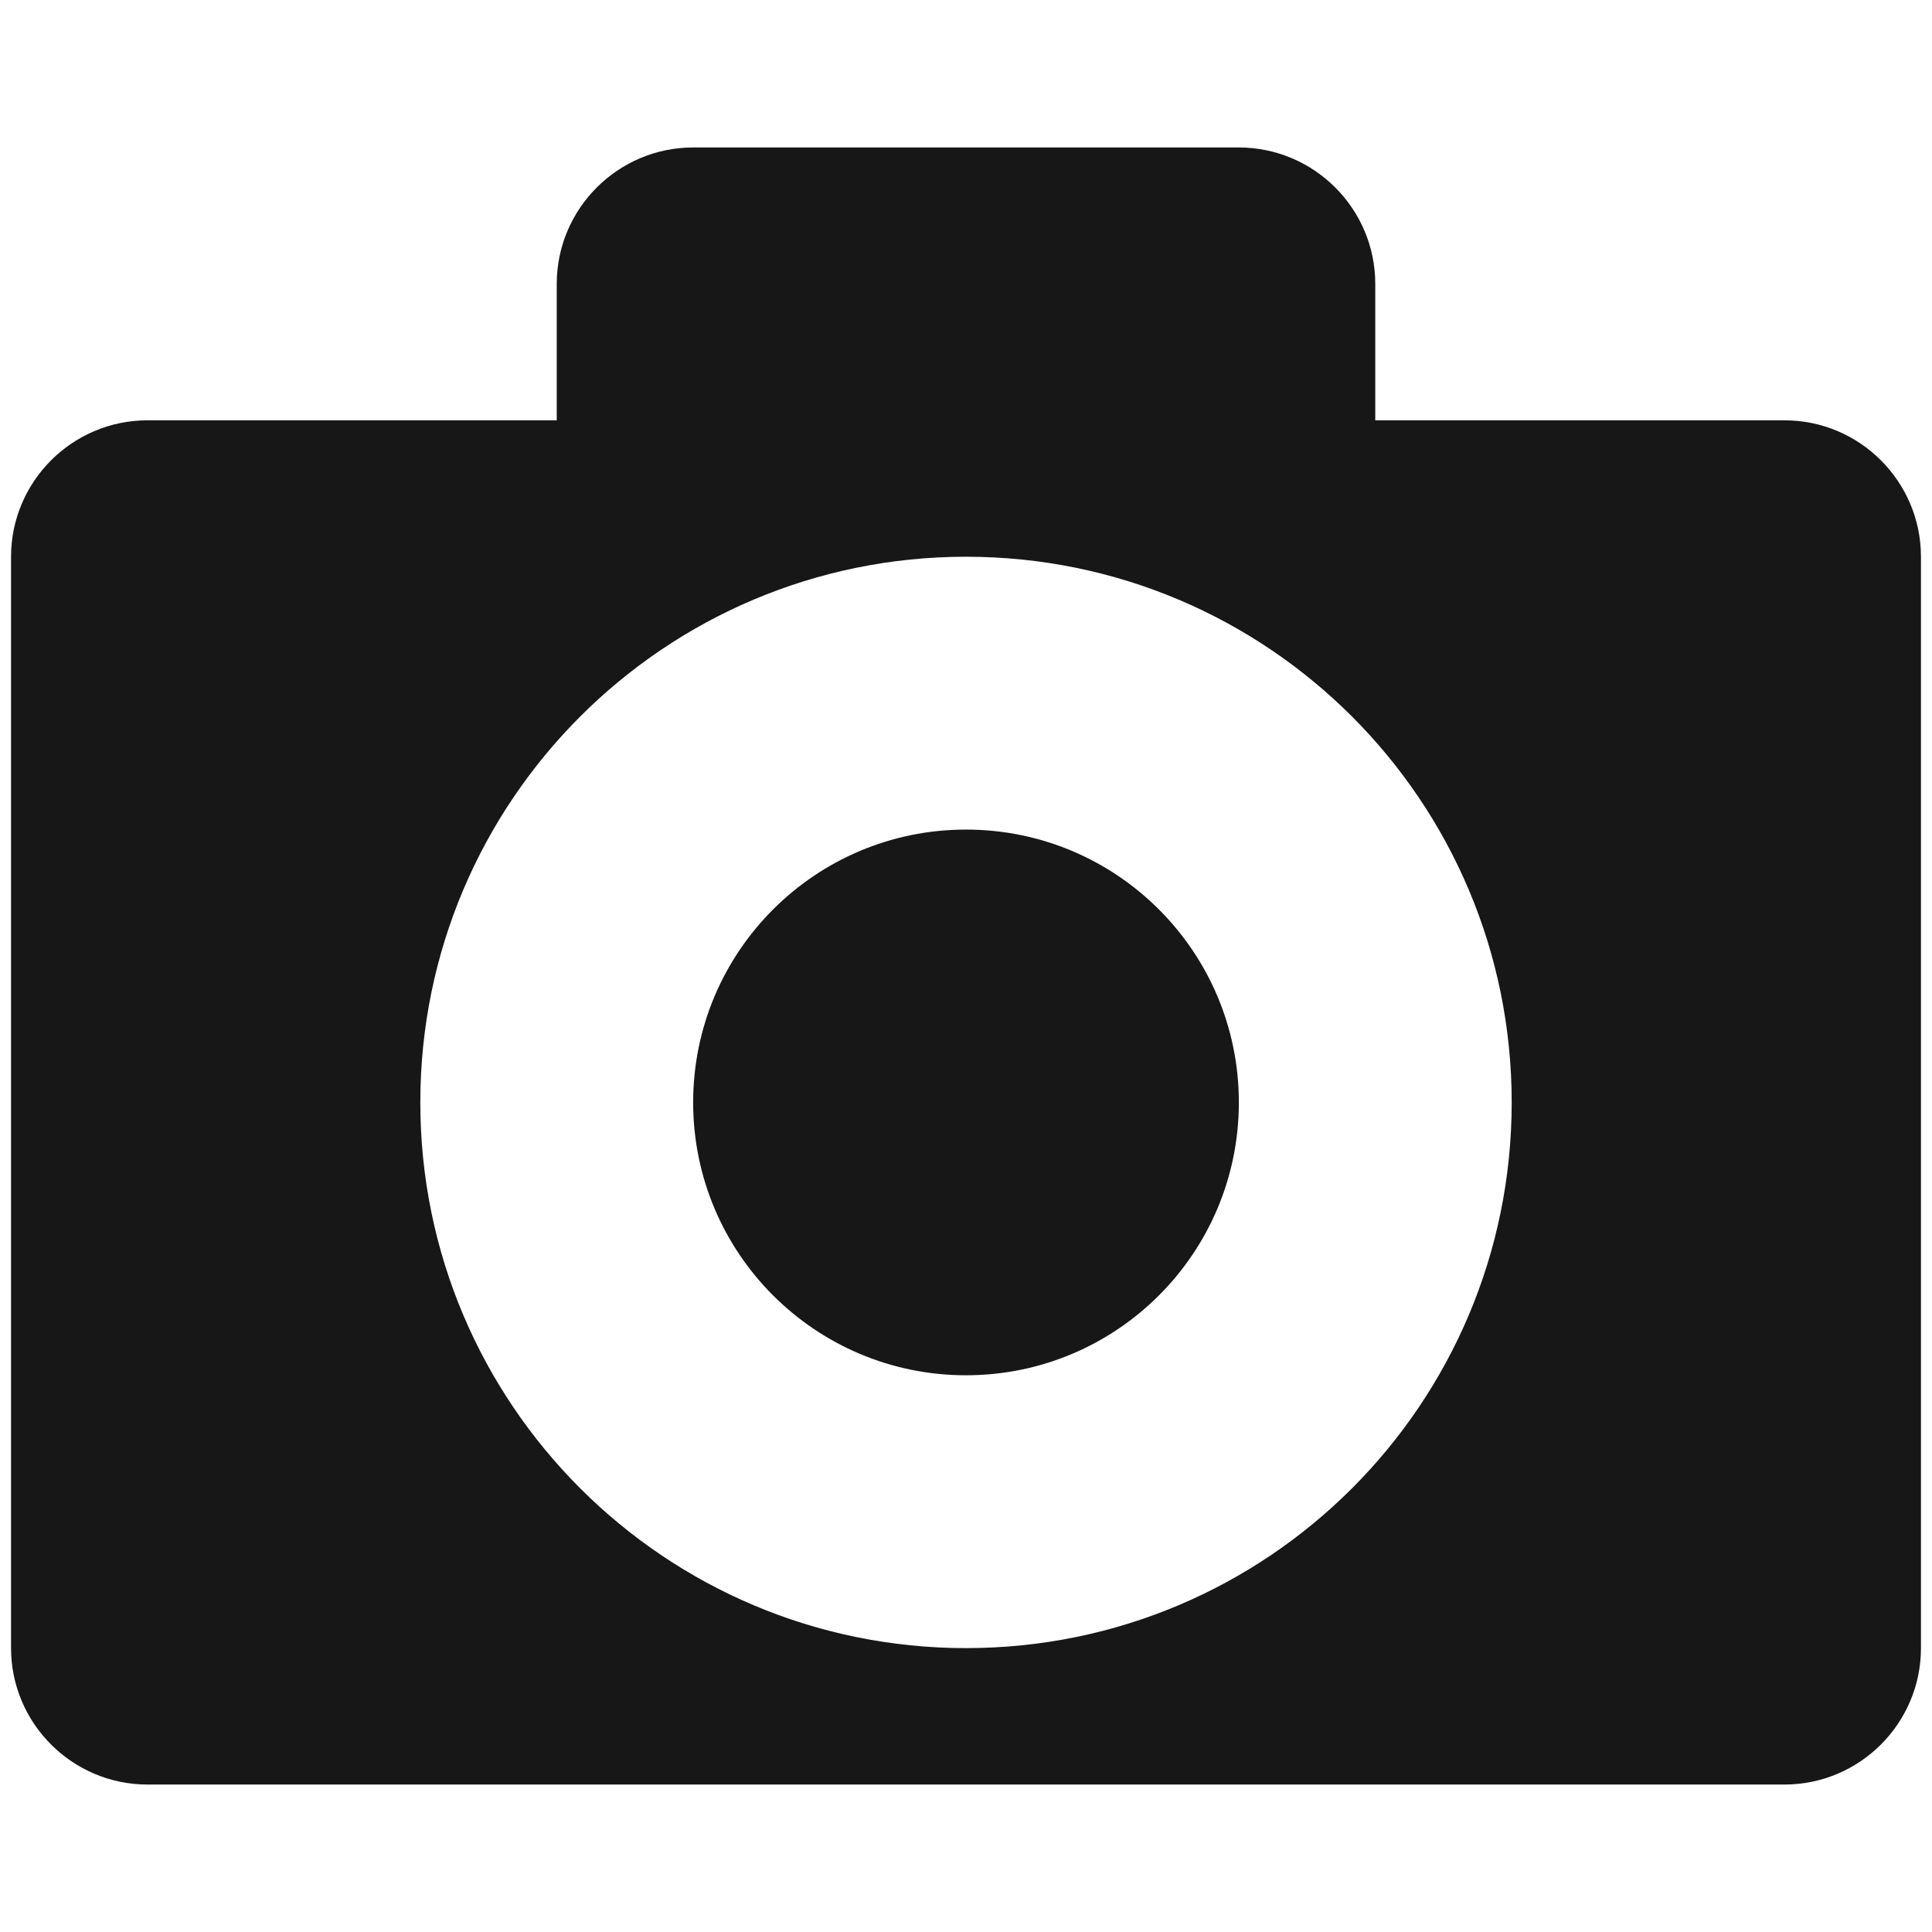
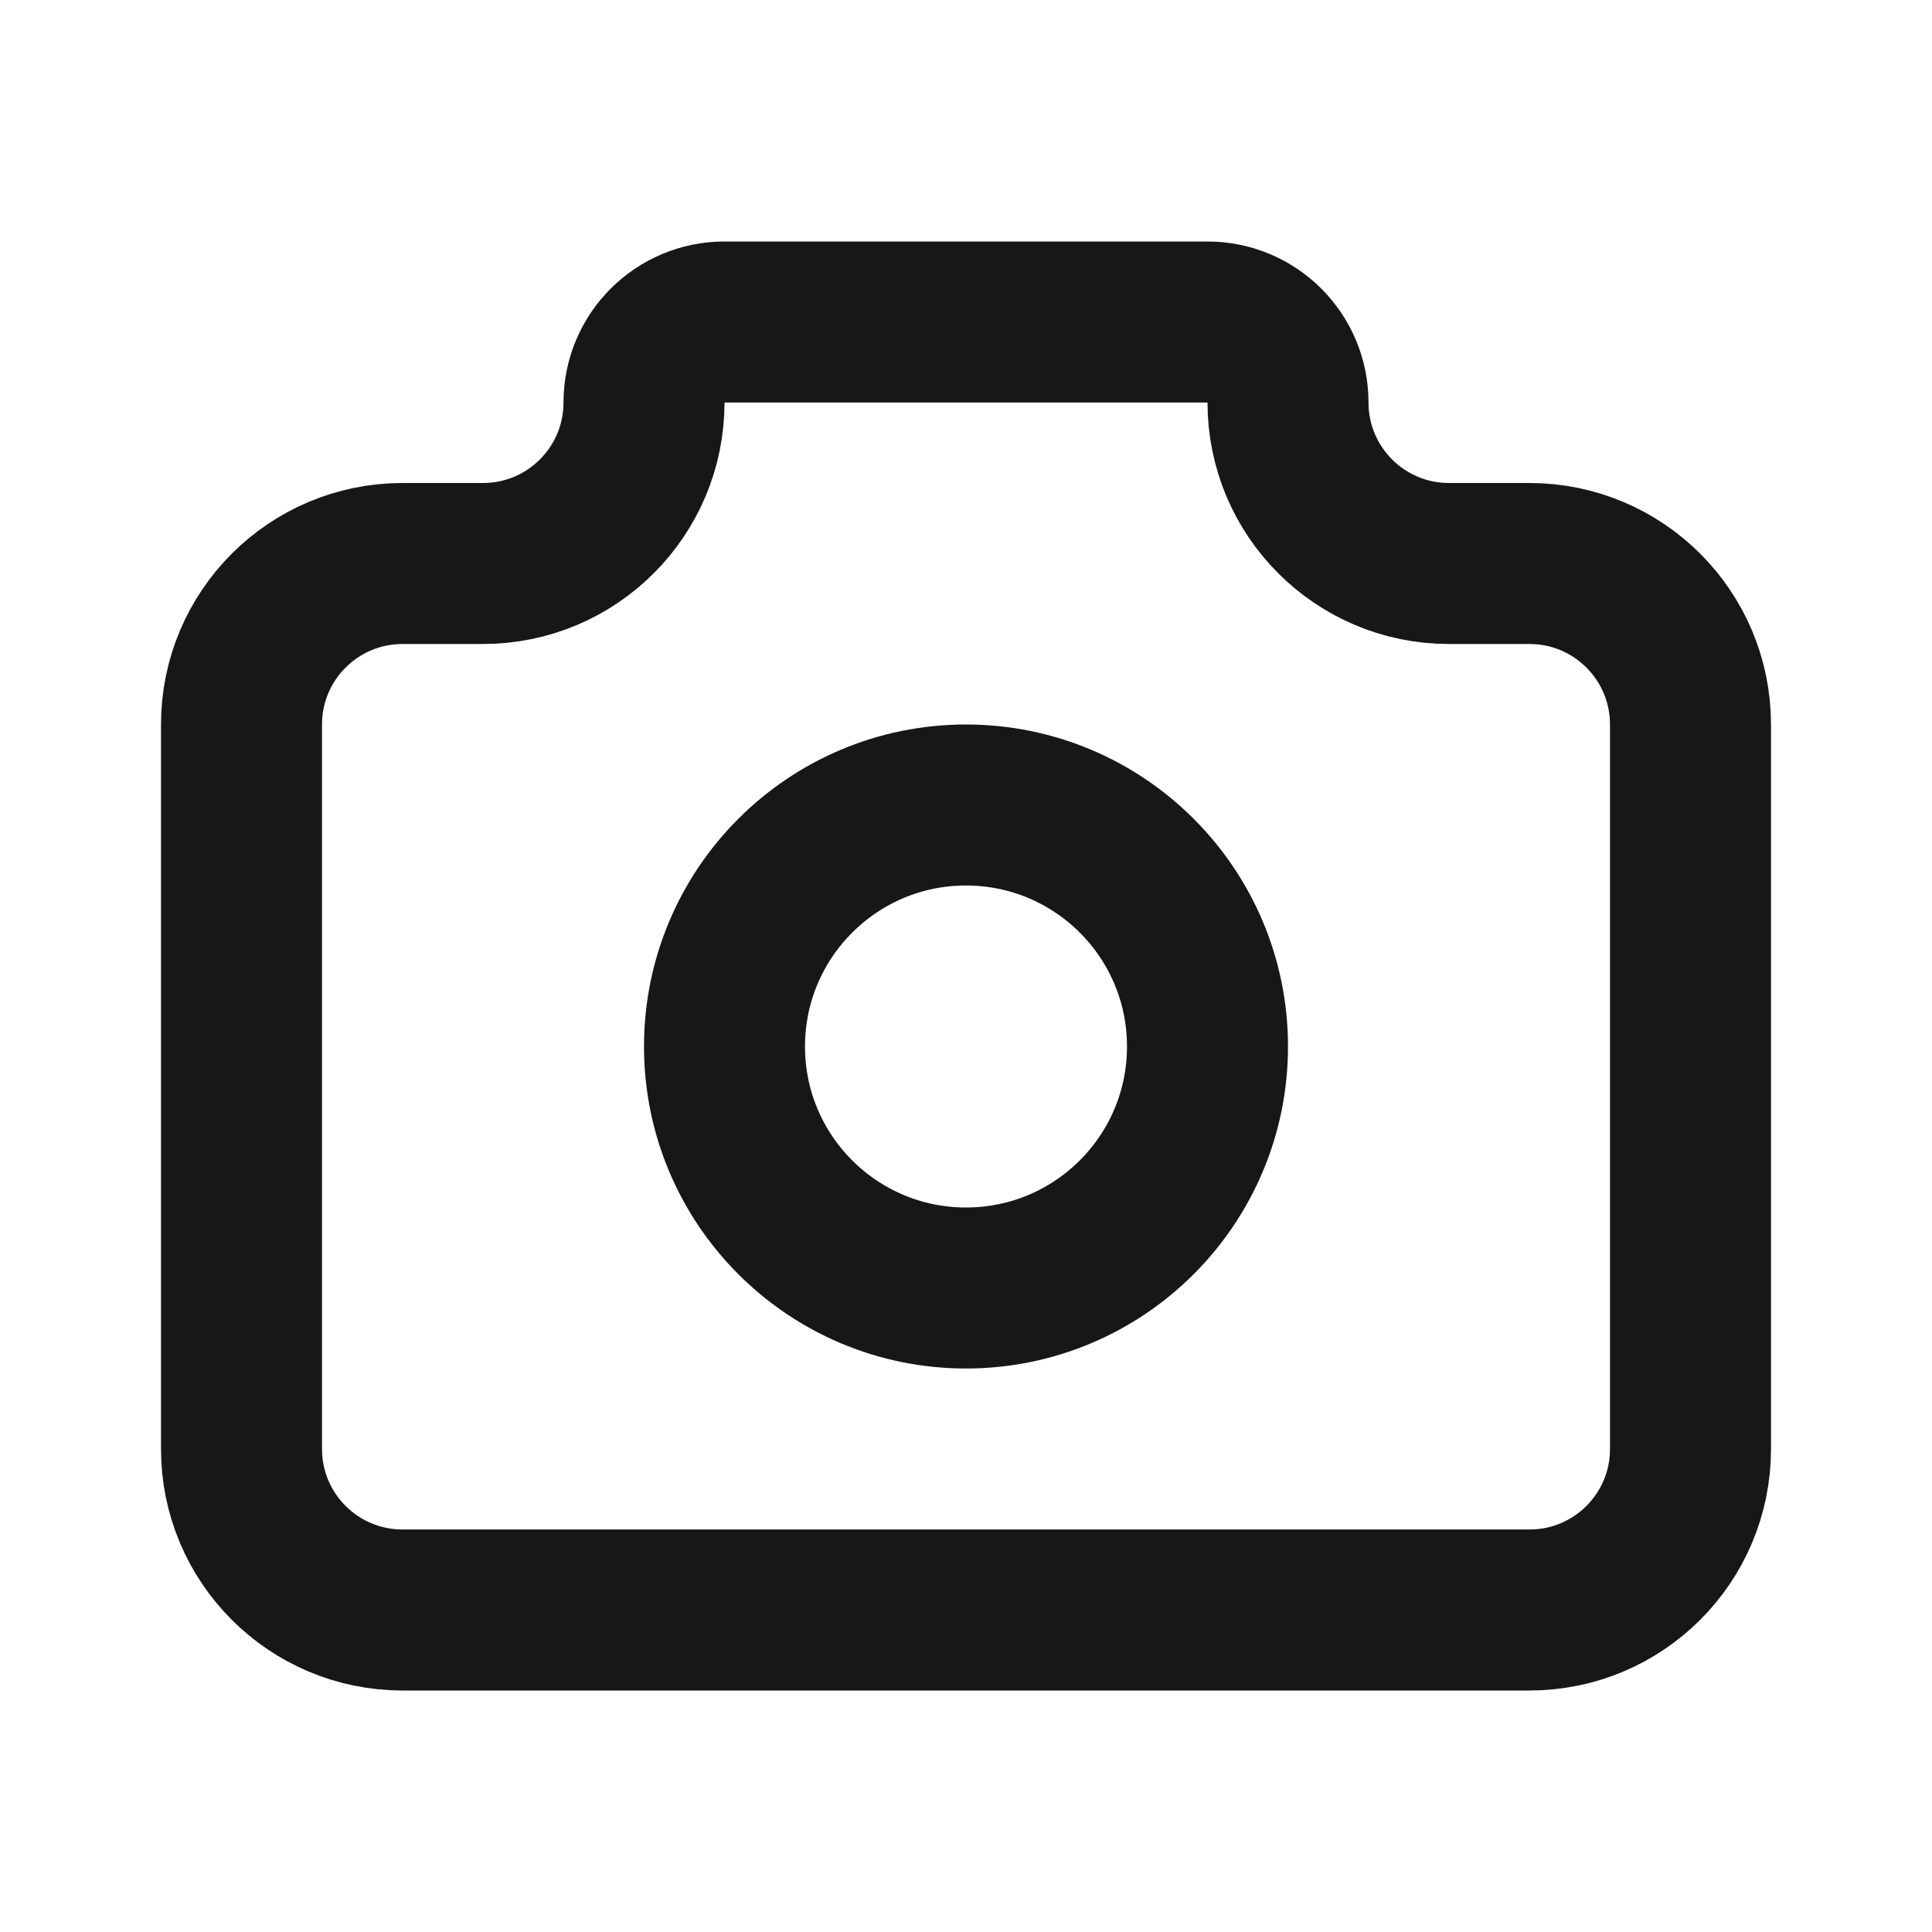
- <svg xmlns="http://www.w3.org/2000/svg" width="100%" height="100%" viewBox="0 0 16 16" version="1.1" xml:space="preserve" style="fill-rule:evenodd;clip-rule:evenodd;stroke-linejoin:round;stroke-miterlimit:2;">
-   <g transform="matrix(1.12979,0,0,1.12979,-1.03829,-1.03829)">
-     <path d="M6,2C5.449,2 5,2.449 5,3L5,4L2,4C1.449,4 1,4.449 1,5L1,13C1,13.551 1.449,14 2,14L14,14C14.551,14 15,13.551 15,13L15,5C15,4.449 14.551,4 14,4L11,4L11,3C11,2.449 10.551,2 10,2L6,2ZM8,5C10.211,5 12,6.789 12,9C12,11.211 10.211,13 8,13C5.793,13 4,11.211 4,9C4,6.789 5.793,5 8,5ZM8,7C6.895,7 6,7.895 6,9C6,10.105 6.895,11 8,11C9.105,11 10,10.105 10,9C10,7.895 9.105,7 8,7Z" style="fill:rgb(23,23,23);fill-rule:nonzero;" />
-   </g>
+ <svg xmlns="http://www.w3.org/2000/svg" width="24" height="24" viewBox="0 0 24 24" fill="none" stroke="#171717" stroke-width="2" stroke-linecap="round" stroke-linejoin="round">
+   <path d="M5 7h1a2 2 0 0 0 2 -2a1 1 0 0 1 1 -1h6a1 1 0 0 1 1 1a2 2 0 0 0 2 2h1a2 2 0 0 1 2 2v9a2 2 0 0 1 -2 2h-14a2 2 0 0 1 -2 -2v-9a2 2 0 0 1 2 -2" />
+   <path d="M9 13a3 3 0 1 0 6 0a3 3 0 0 0 -6 0" />
</svg>
